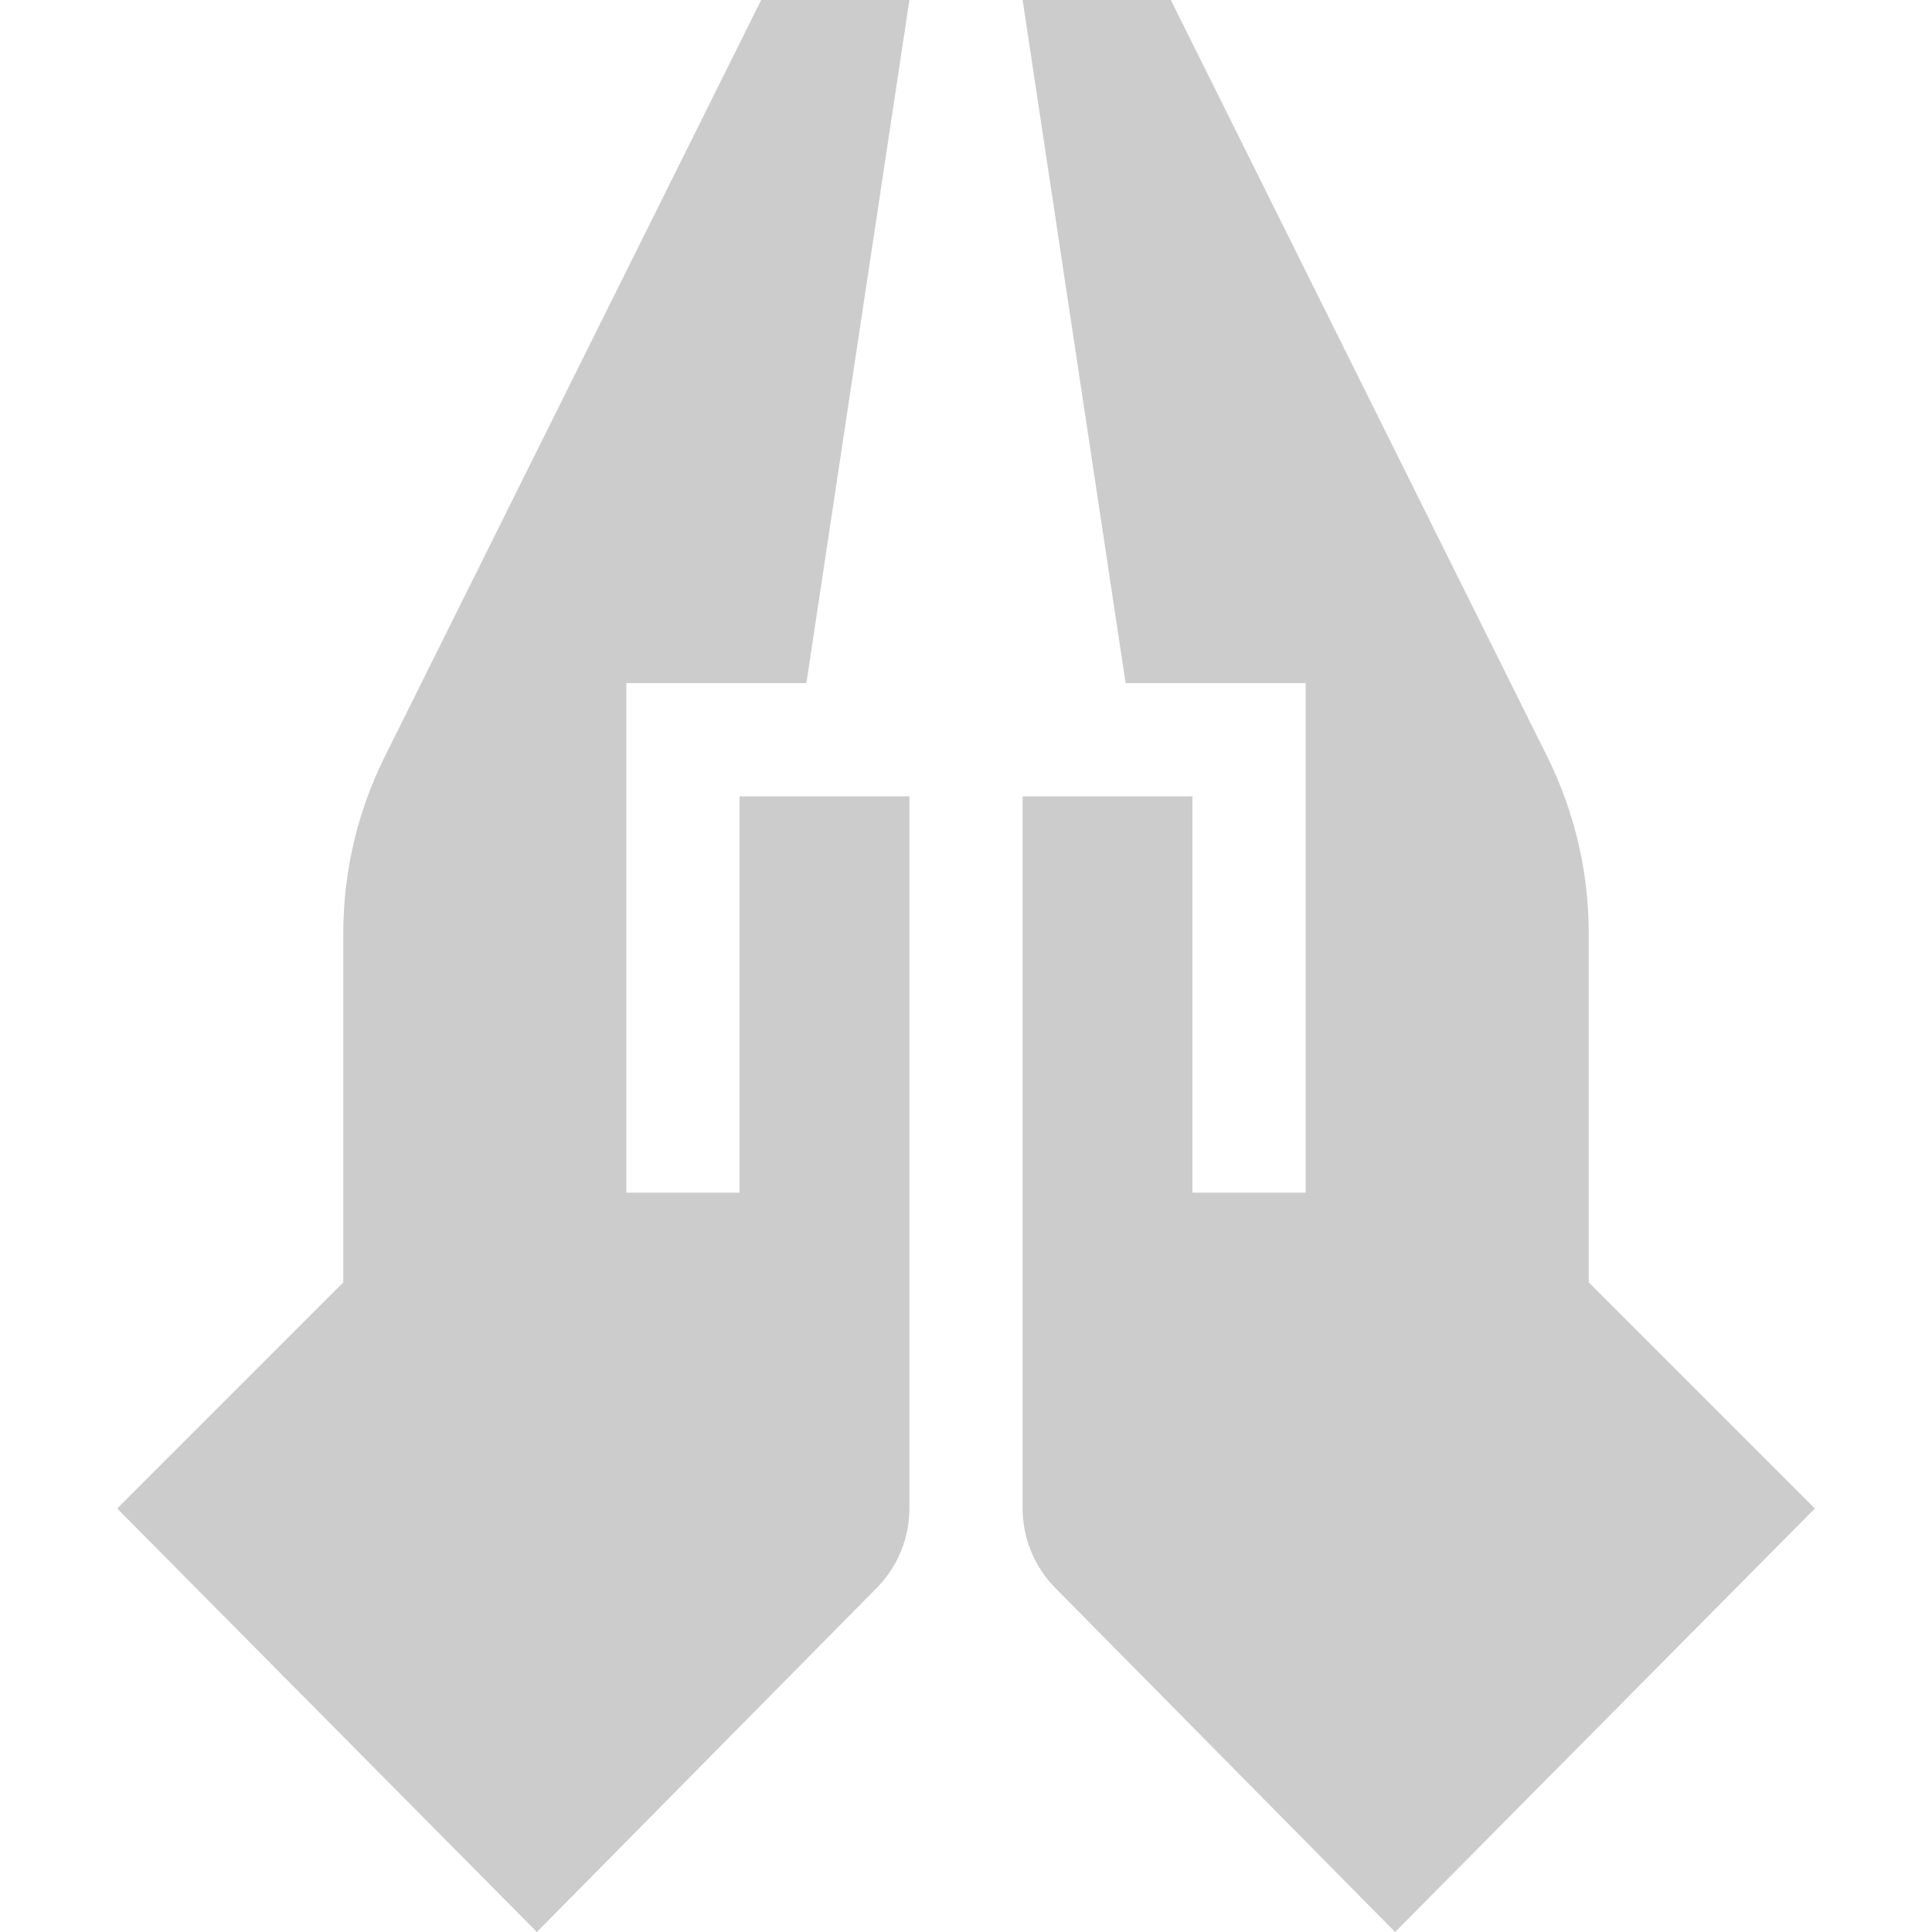
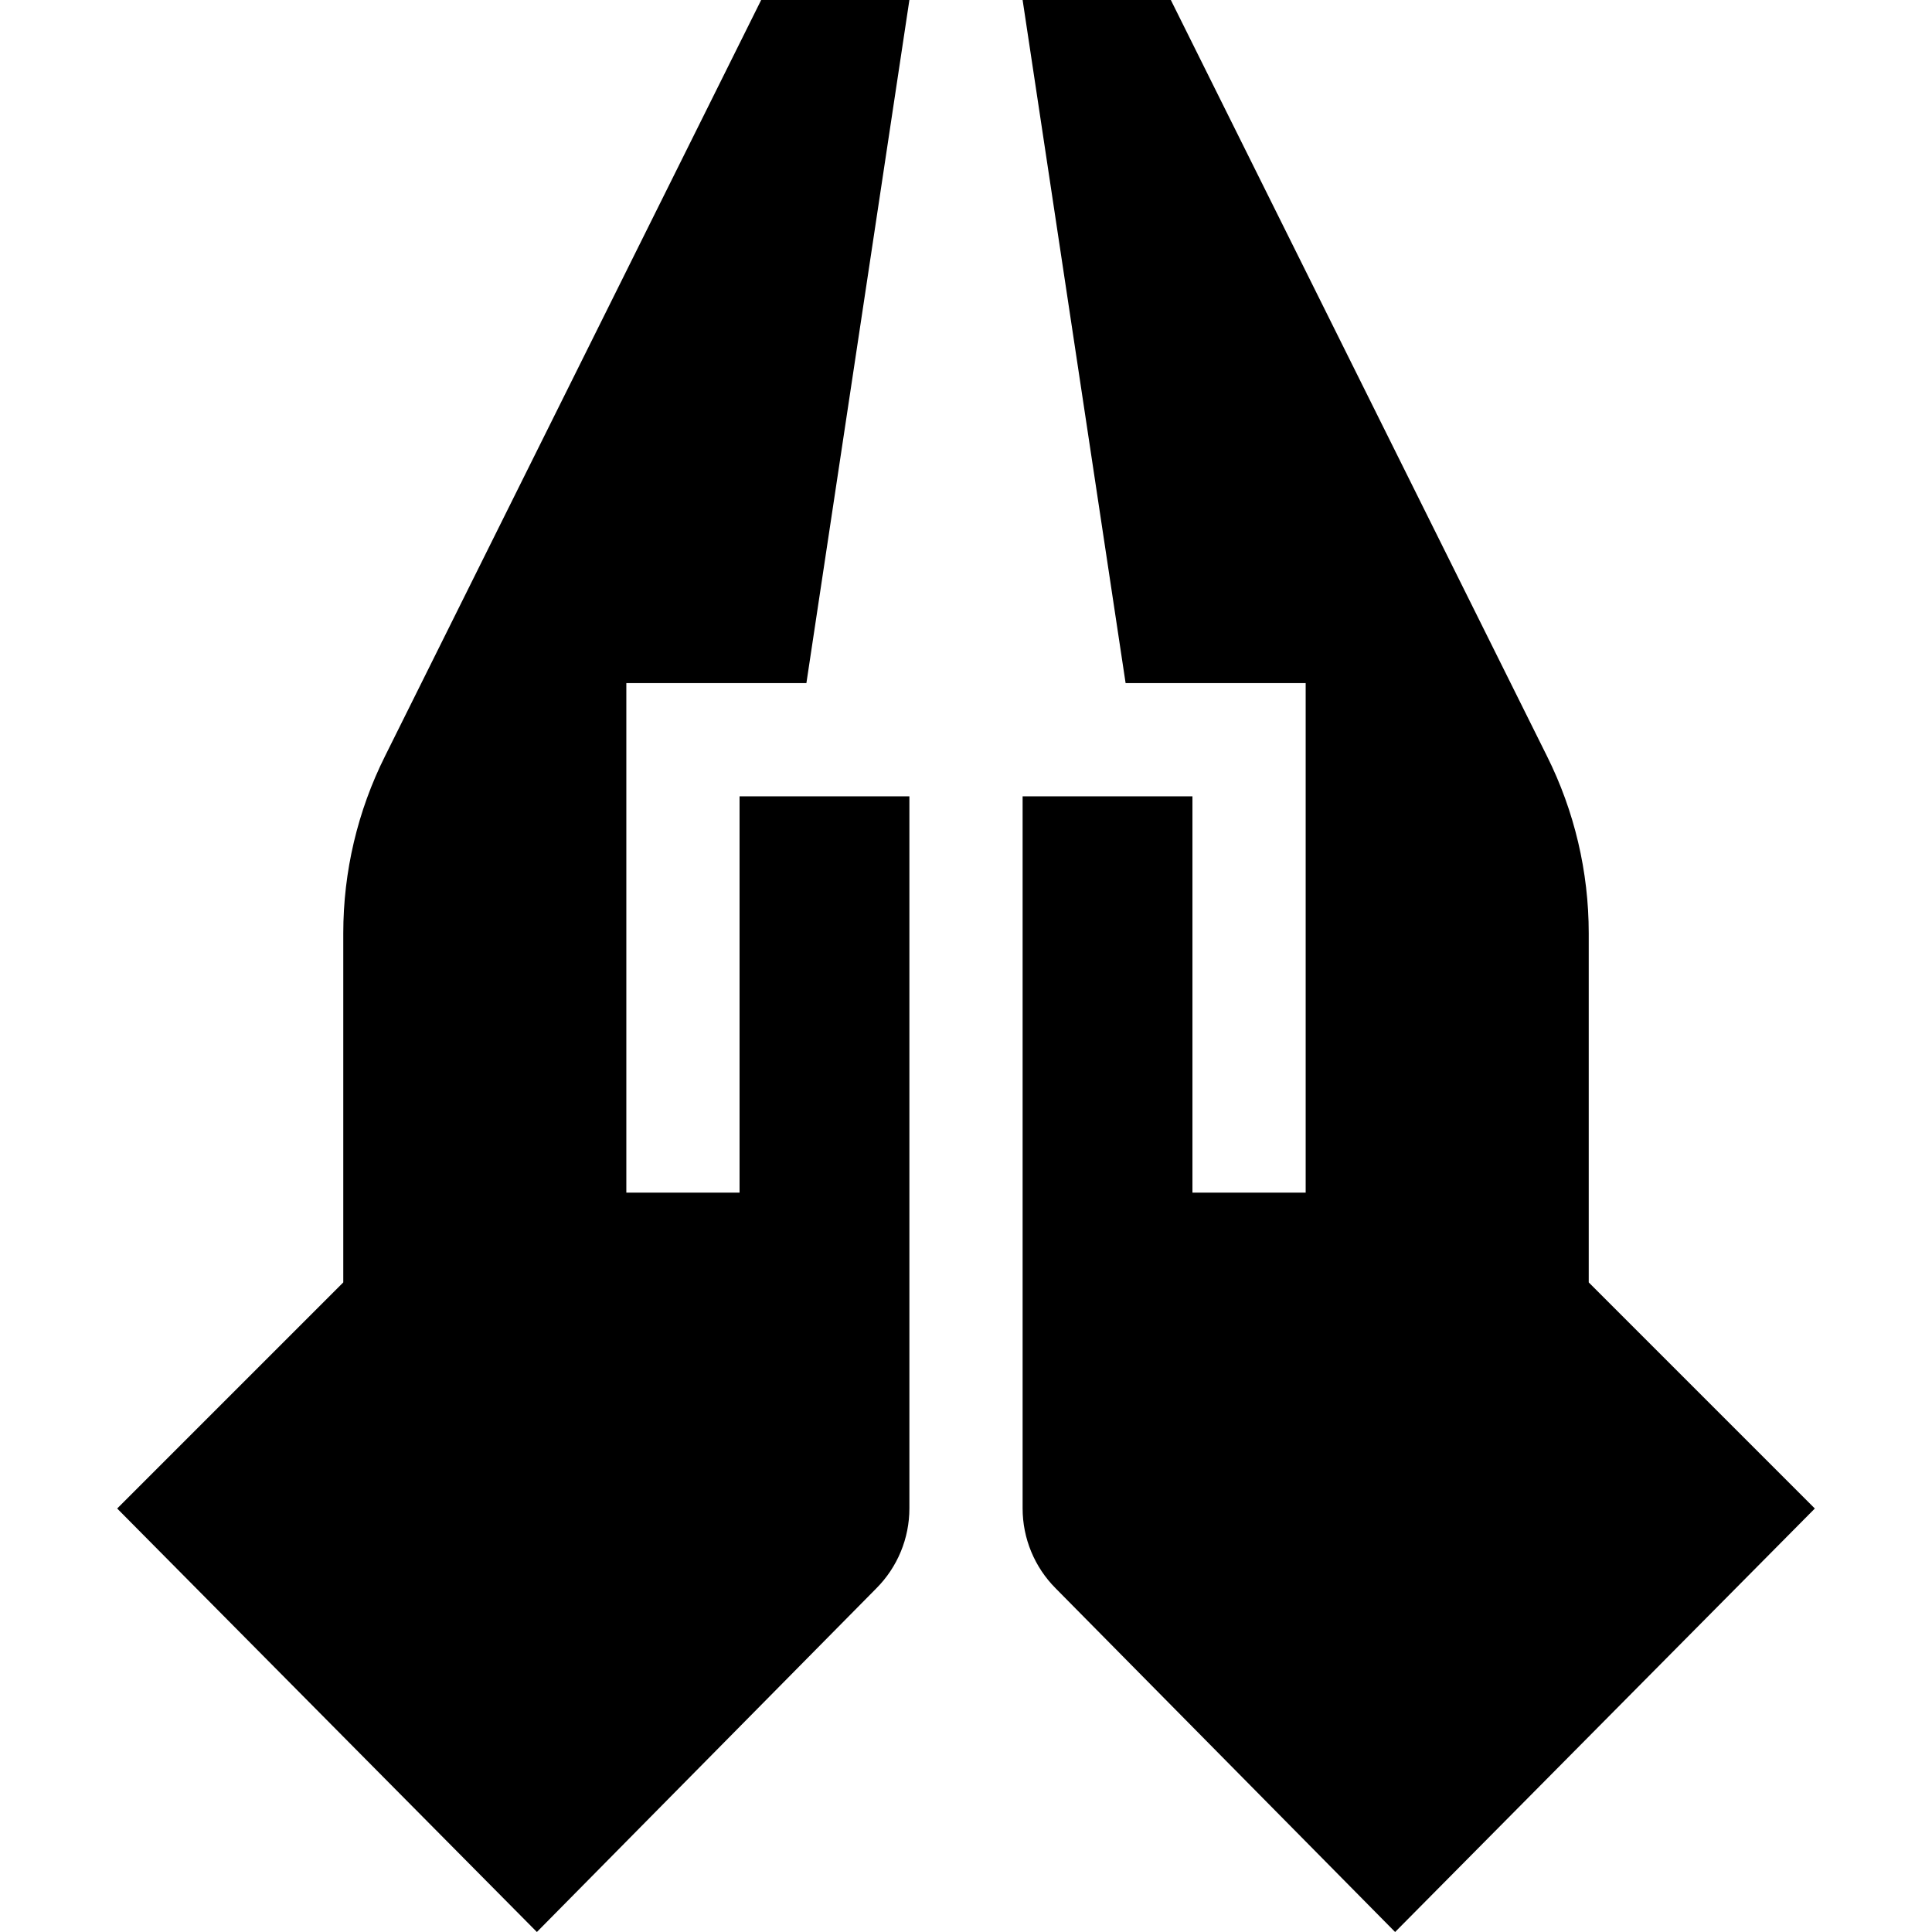
<svg xmlns="http://www.w3.org/2000/svg" id="Capa_1" enable-background="new 0 0 511.91 511.91" height="512" viewBox="0 0 511.91 511.91" width="512">
  <g>
-     <path d="m90.955 247.24v92.549l-59.91 59.91 111.211 112.211 89.927-91.042c5.618-5.625 8.773-13.25 8.773-21.2v-188.668h-45v105h-30v-135h47.71l27.29-181h-39.272l-99.651 200.316c-7.286 14.569-11.078 30.635-11.078 46.924z" fill="#CCC" />
-     <path d="m270.955 0 27.29 181h47.71v135h-30v-105h-45v188.668c0 7.95 3.155 15.575 8.773 21.2l89.927 91.042 111.211-112.211-59.91-59.91v-92.521c0-16.307-3.796-32.39-11.089-46.976l-99.639-200.292z" fill="#ccc" />
+     <path d="m90.955 247.24v92.549l-59.91 59.91 111.211 112.211 89.927-91.042c5.618-5.625 8.773-13.25 8.773-21.2v-188.668h-45v105h-30v-135h47.71l27.29-181h-39.272l-99.651 200.316c-7.286 14.569-11.078 30.635-11.078 46.924z" fill="#000" />
+     <path d="m270.955 0 27.29 181h47.71v135h-30v-105h-45v188.668c0 7.95 3.155 15.575 8.773 21.2l89.927 91.042 111.211-112.211-59.91-59.91v-92.521c0-16.307-3.796-32.39-11.089-46.976l-99.639-200.292z" fill="#000" />
  </g>
</svg>
